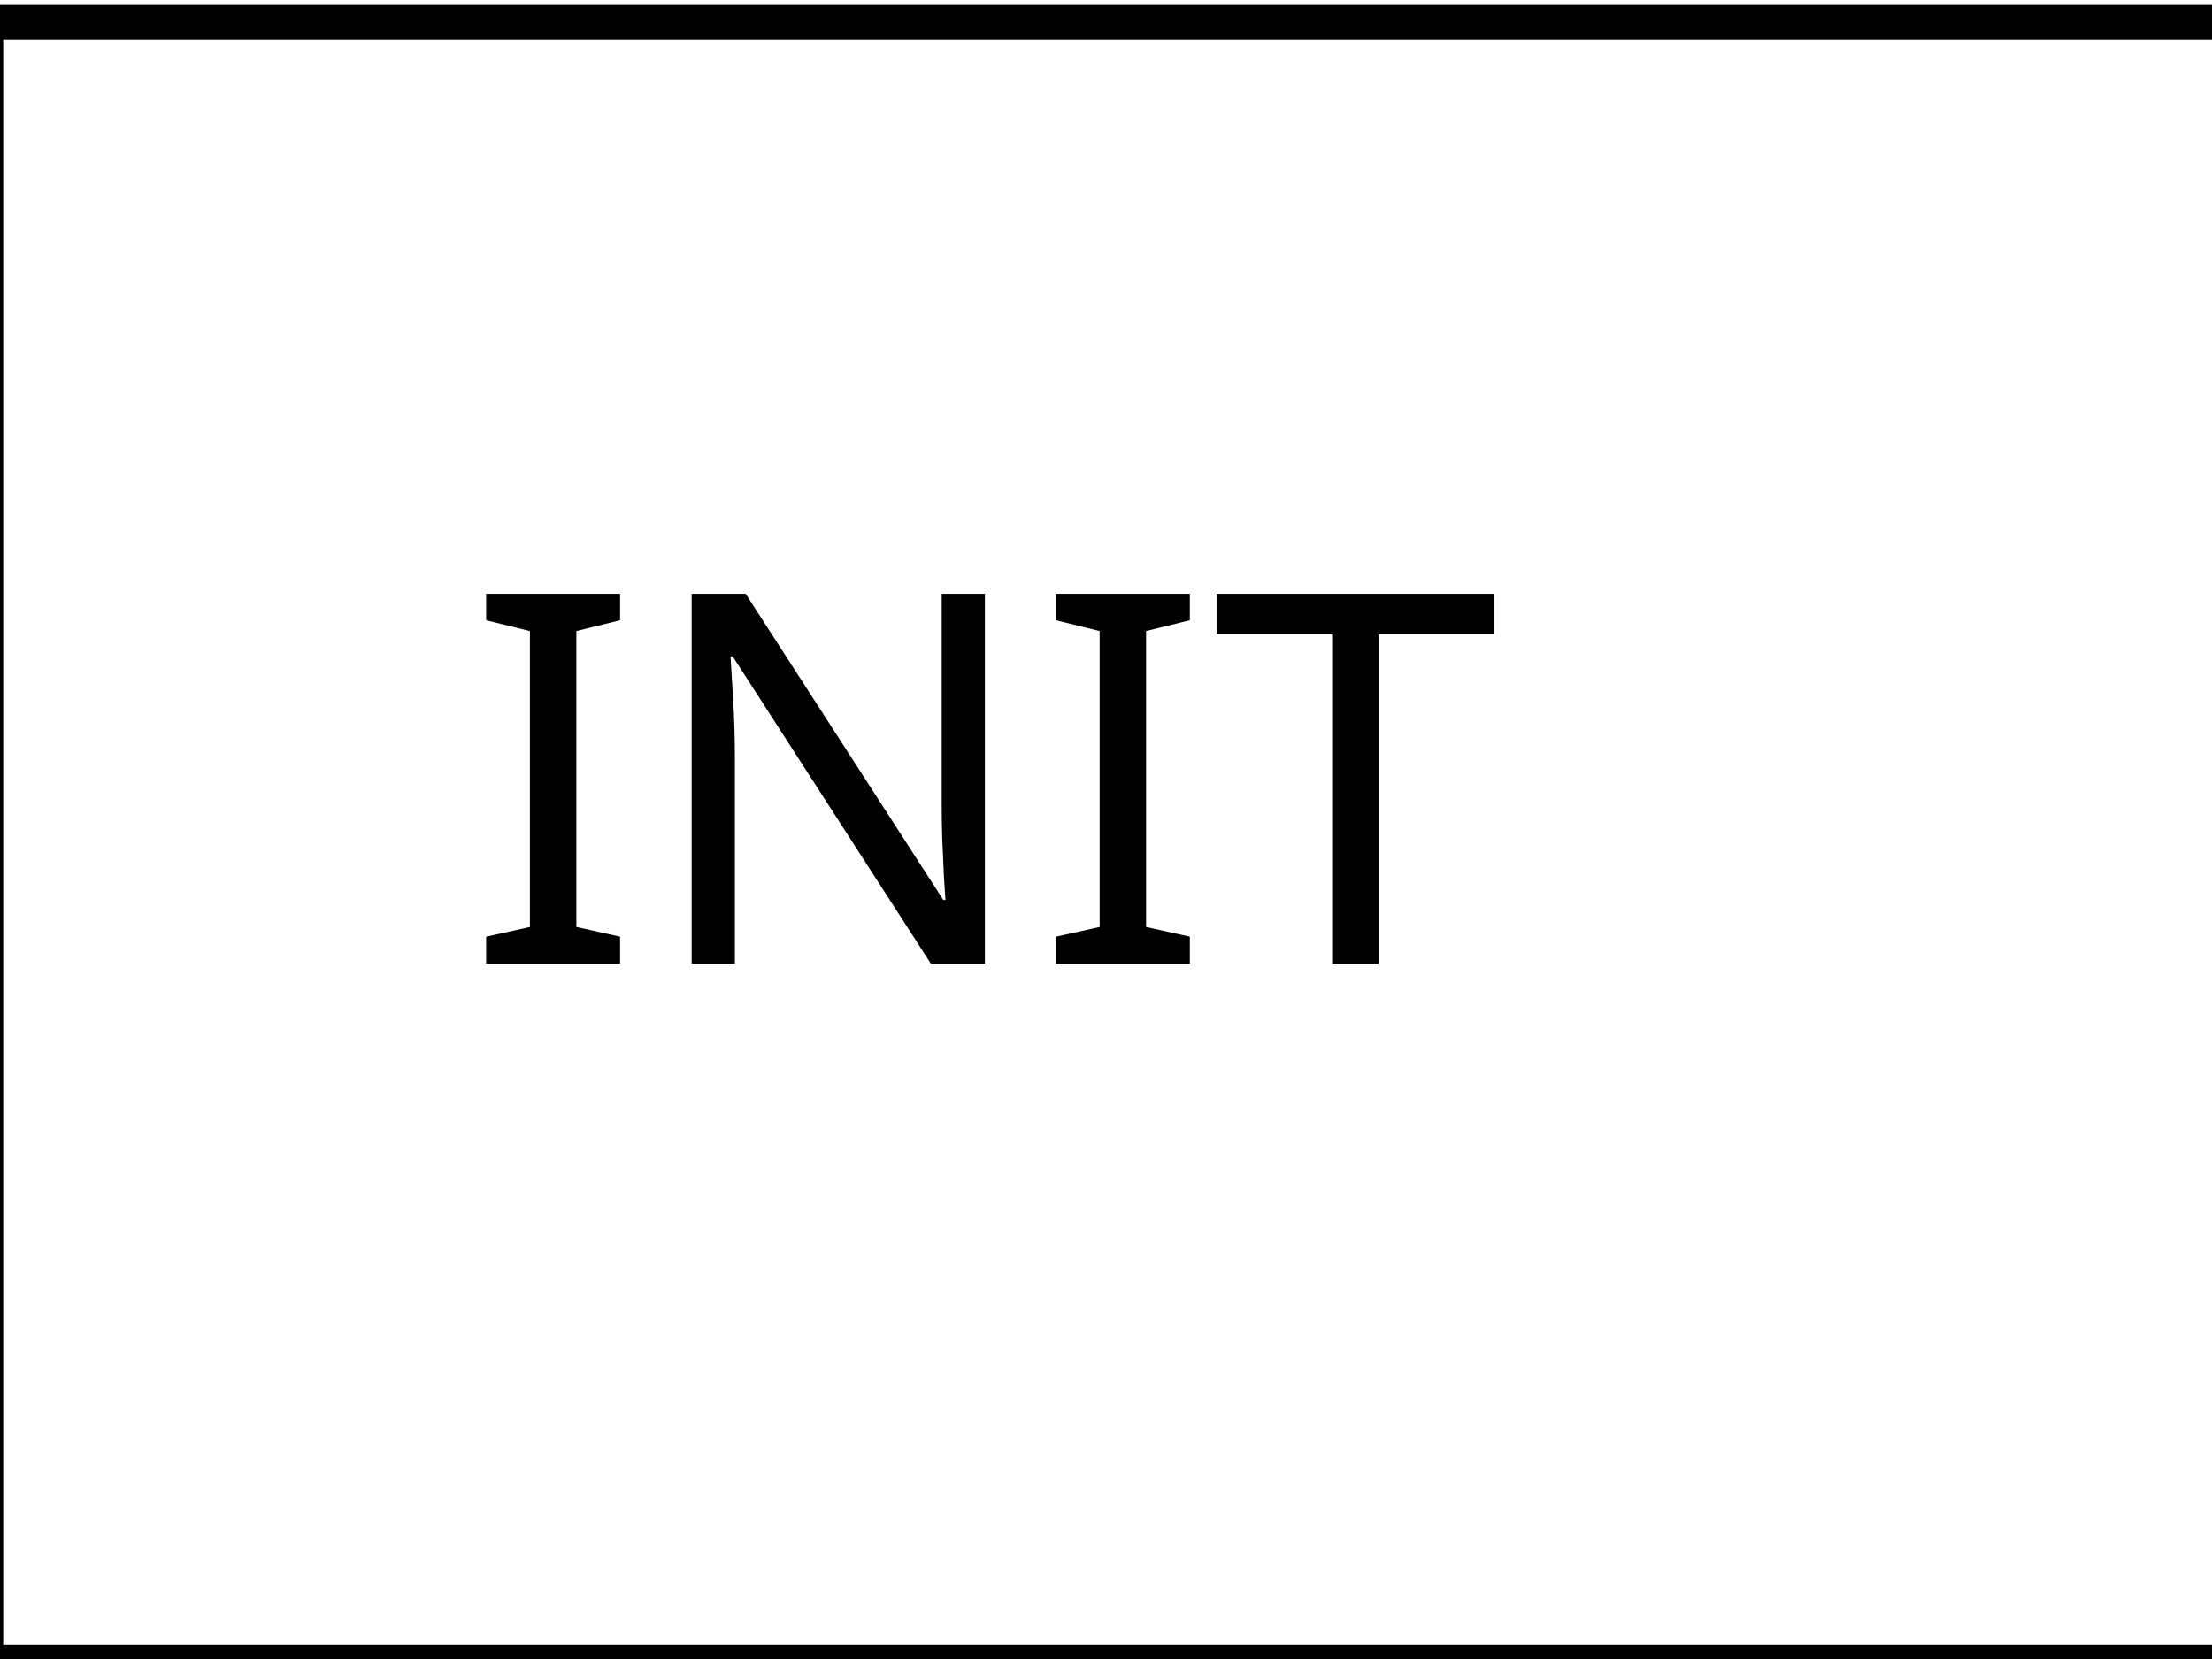
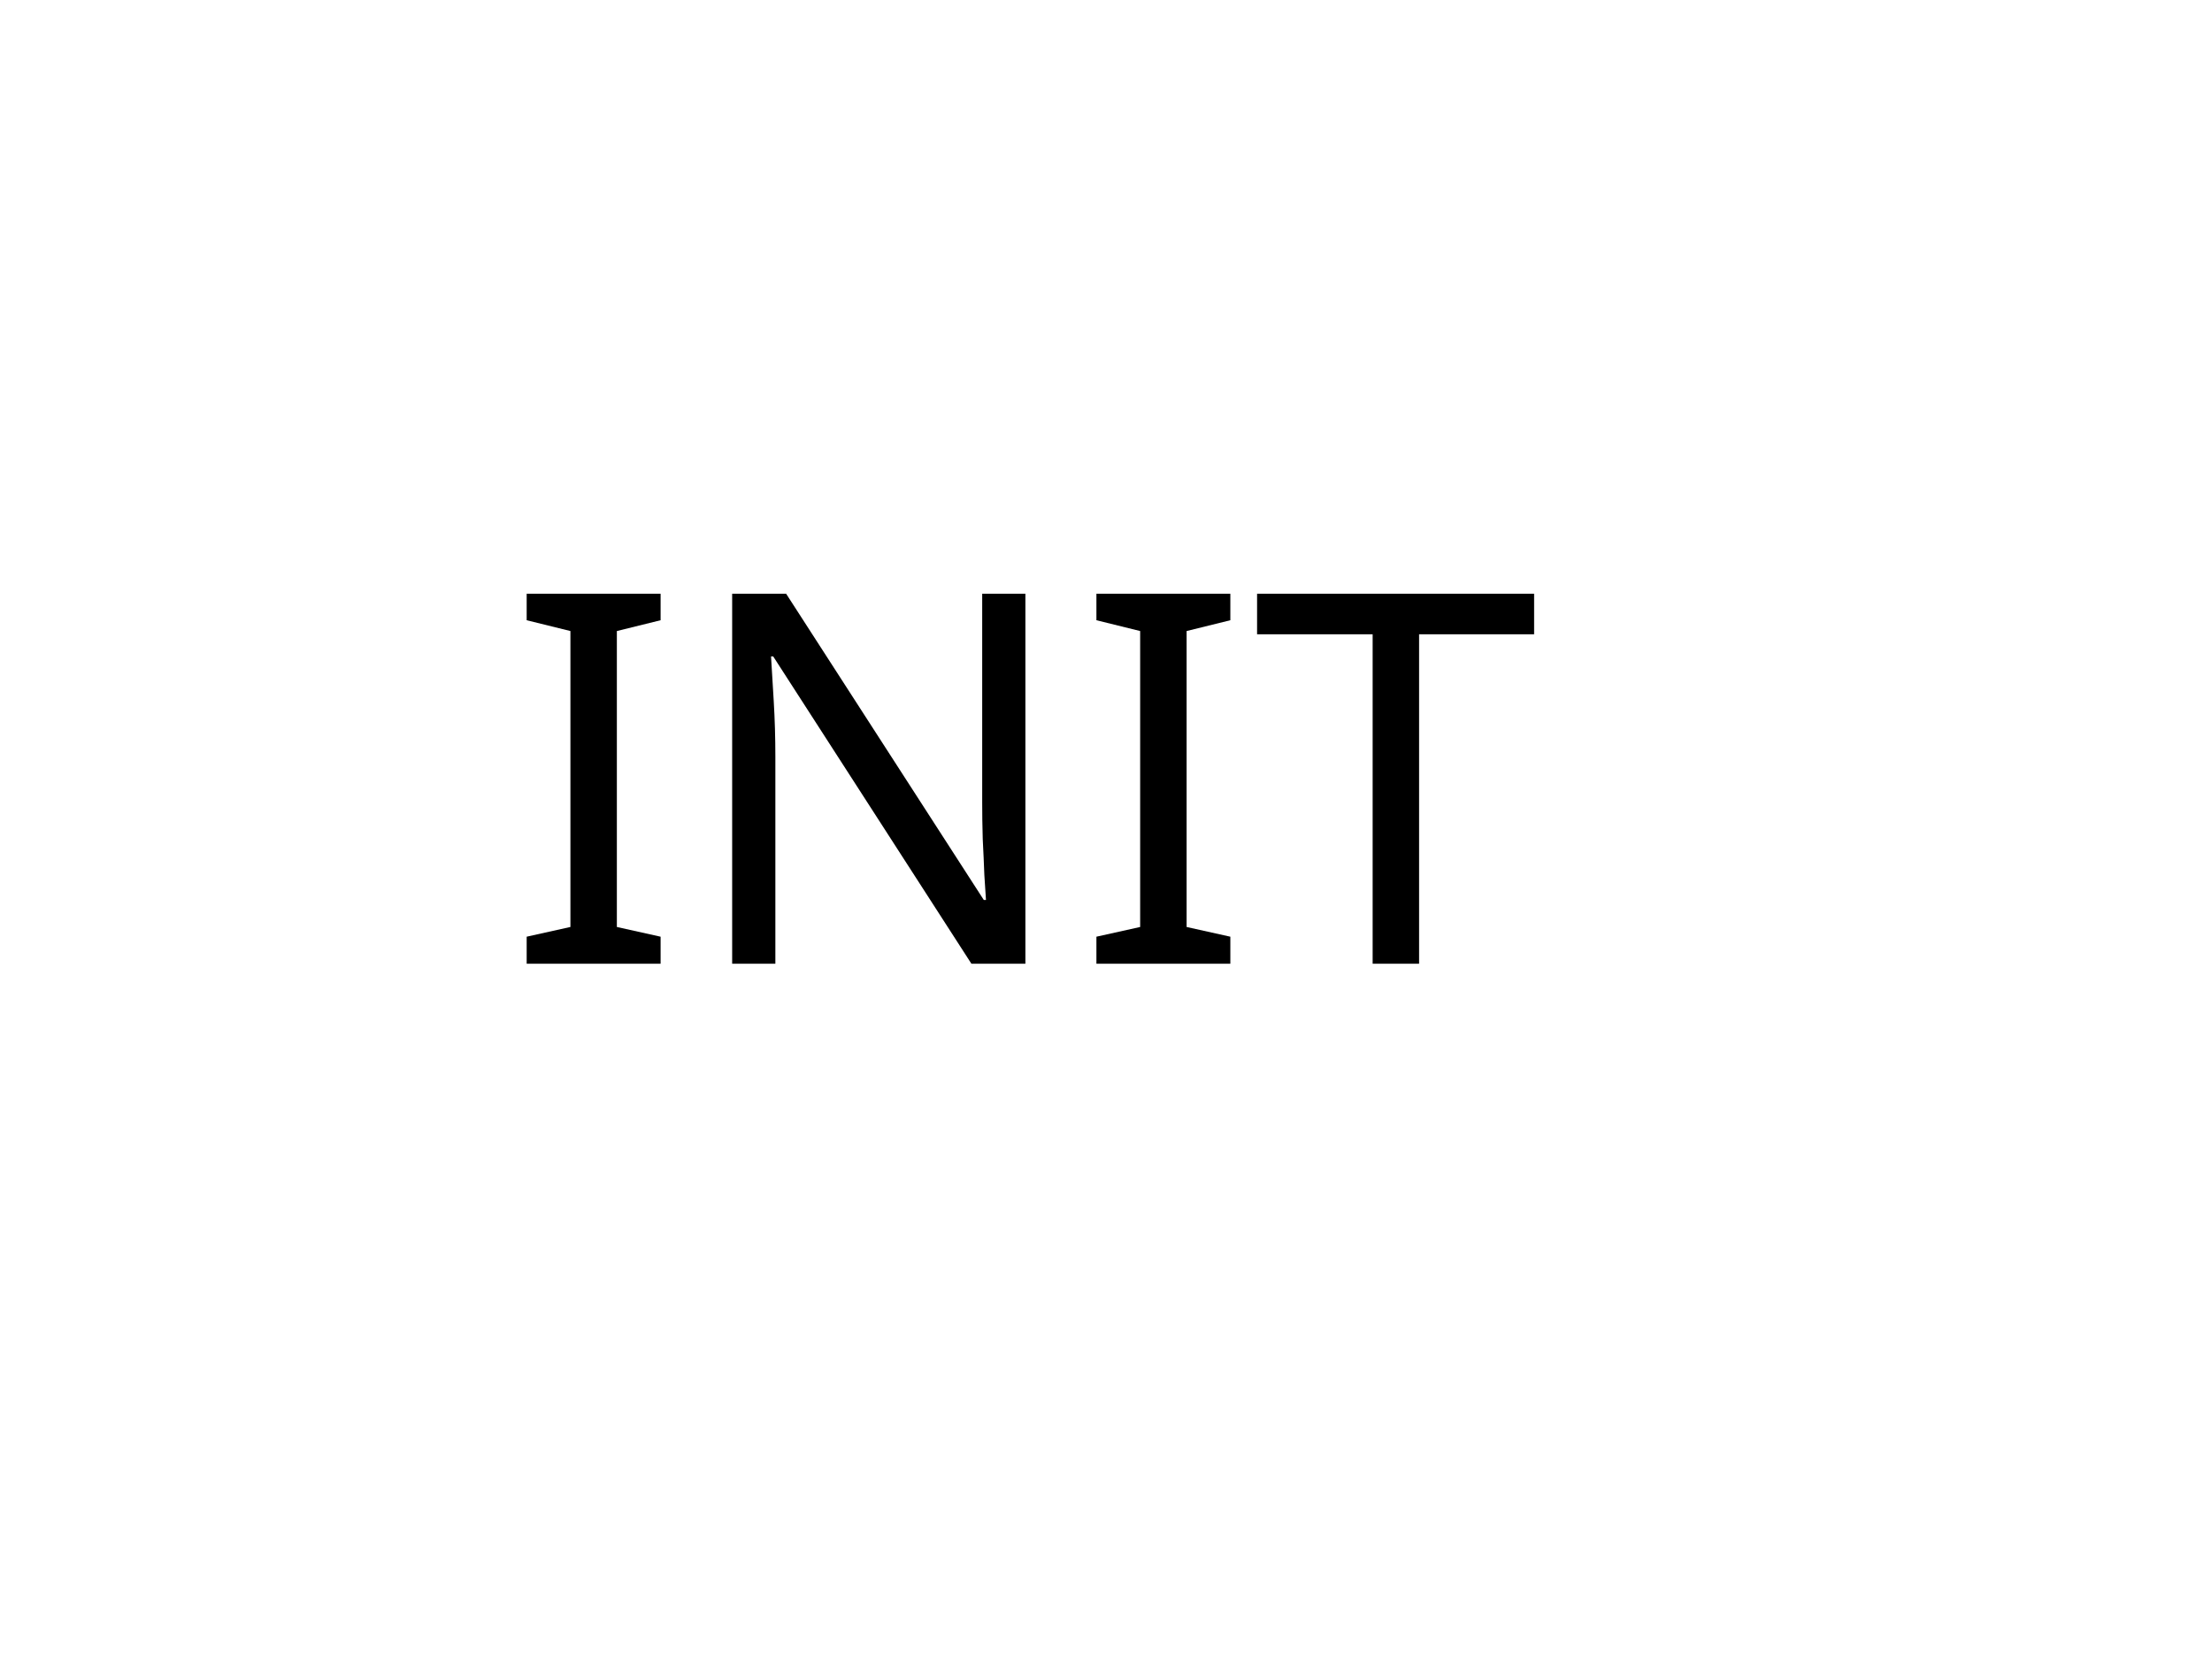
<svg xmlns="http://www.w3.org/2000/svg" id="svg2" version="1.1" width="64" height="48" viewBox="0 0 64 48">
  <defs id="defs6" />
-   <rect style="fill:none;stroke:#000000;stroke-opacity:1" id="rect3359" width="65" height="47.441" x="-0.407" y="0.644" />
-   <text xml:space="preserve" style="font-style:normal;font-variant:normal;font-weight:normal;font-stretch:normal;font-size:15px;line-height:125%;font-family:Sans;-inkscape-font-specification:Sans;text-align:center;letter-spacing:0px;word-spacing:0px;writing-mode:lr-tb;text-anchor:middle;fill:#000000;fill-opacity:1;stroke:none;stroke-width:1px;stroke-linecap:butt;stroke-linejoin:miter;stroke-opacity:1" x="34.279" y="27.881" id="text3361">
-     <tspan id="tspan3363" x="34.279" y="27.881">INIT</tspan>
+   <text xml:space="preserve" style="font-style:normal;font-variant:normal;font-weight:normal;font-stretch:normal;line-height:0%;font-family:sans-serif;-inkscape-font-specification:Sans;text-align:center;letter-spacing:0px;word-spacing:0px;writing-mode:lr-tb;text-anchor:middle;fill:#000000;fill-opacity:1;stroke:none;stroke-width:1px;stroke-linecap:butt;stroke-linejoin:miter;stroke-opacity:1" x="34.279" y="27.881" id="text3361">
+     <tspan id="tspan3363" x="34.279" y="27.881" style="font-size:15px;line-height:1.25;font-family:sans-serif">INIT</tspan>
  </text>
</svg>
